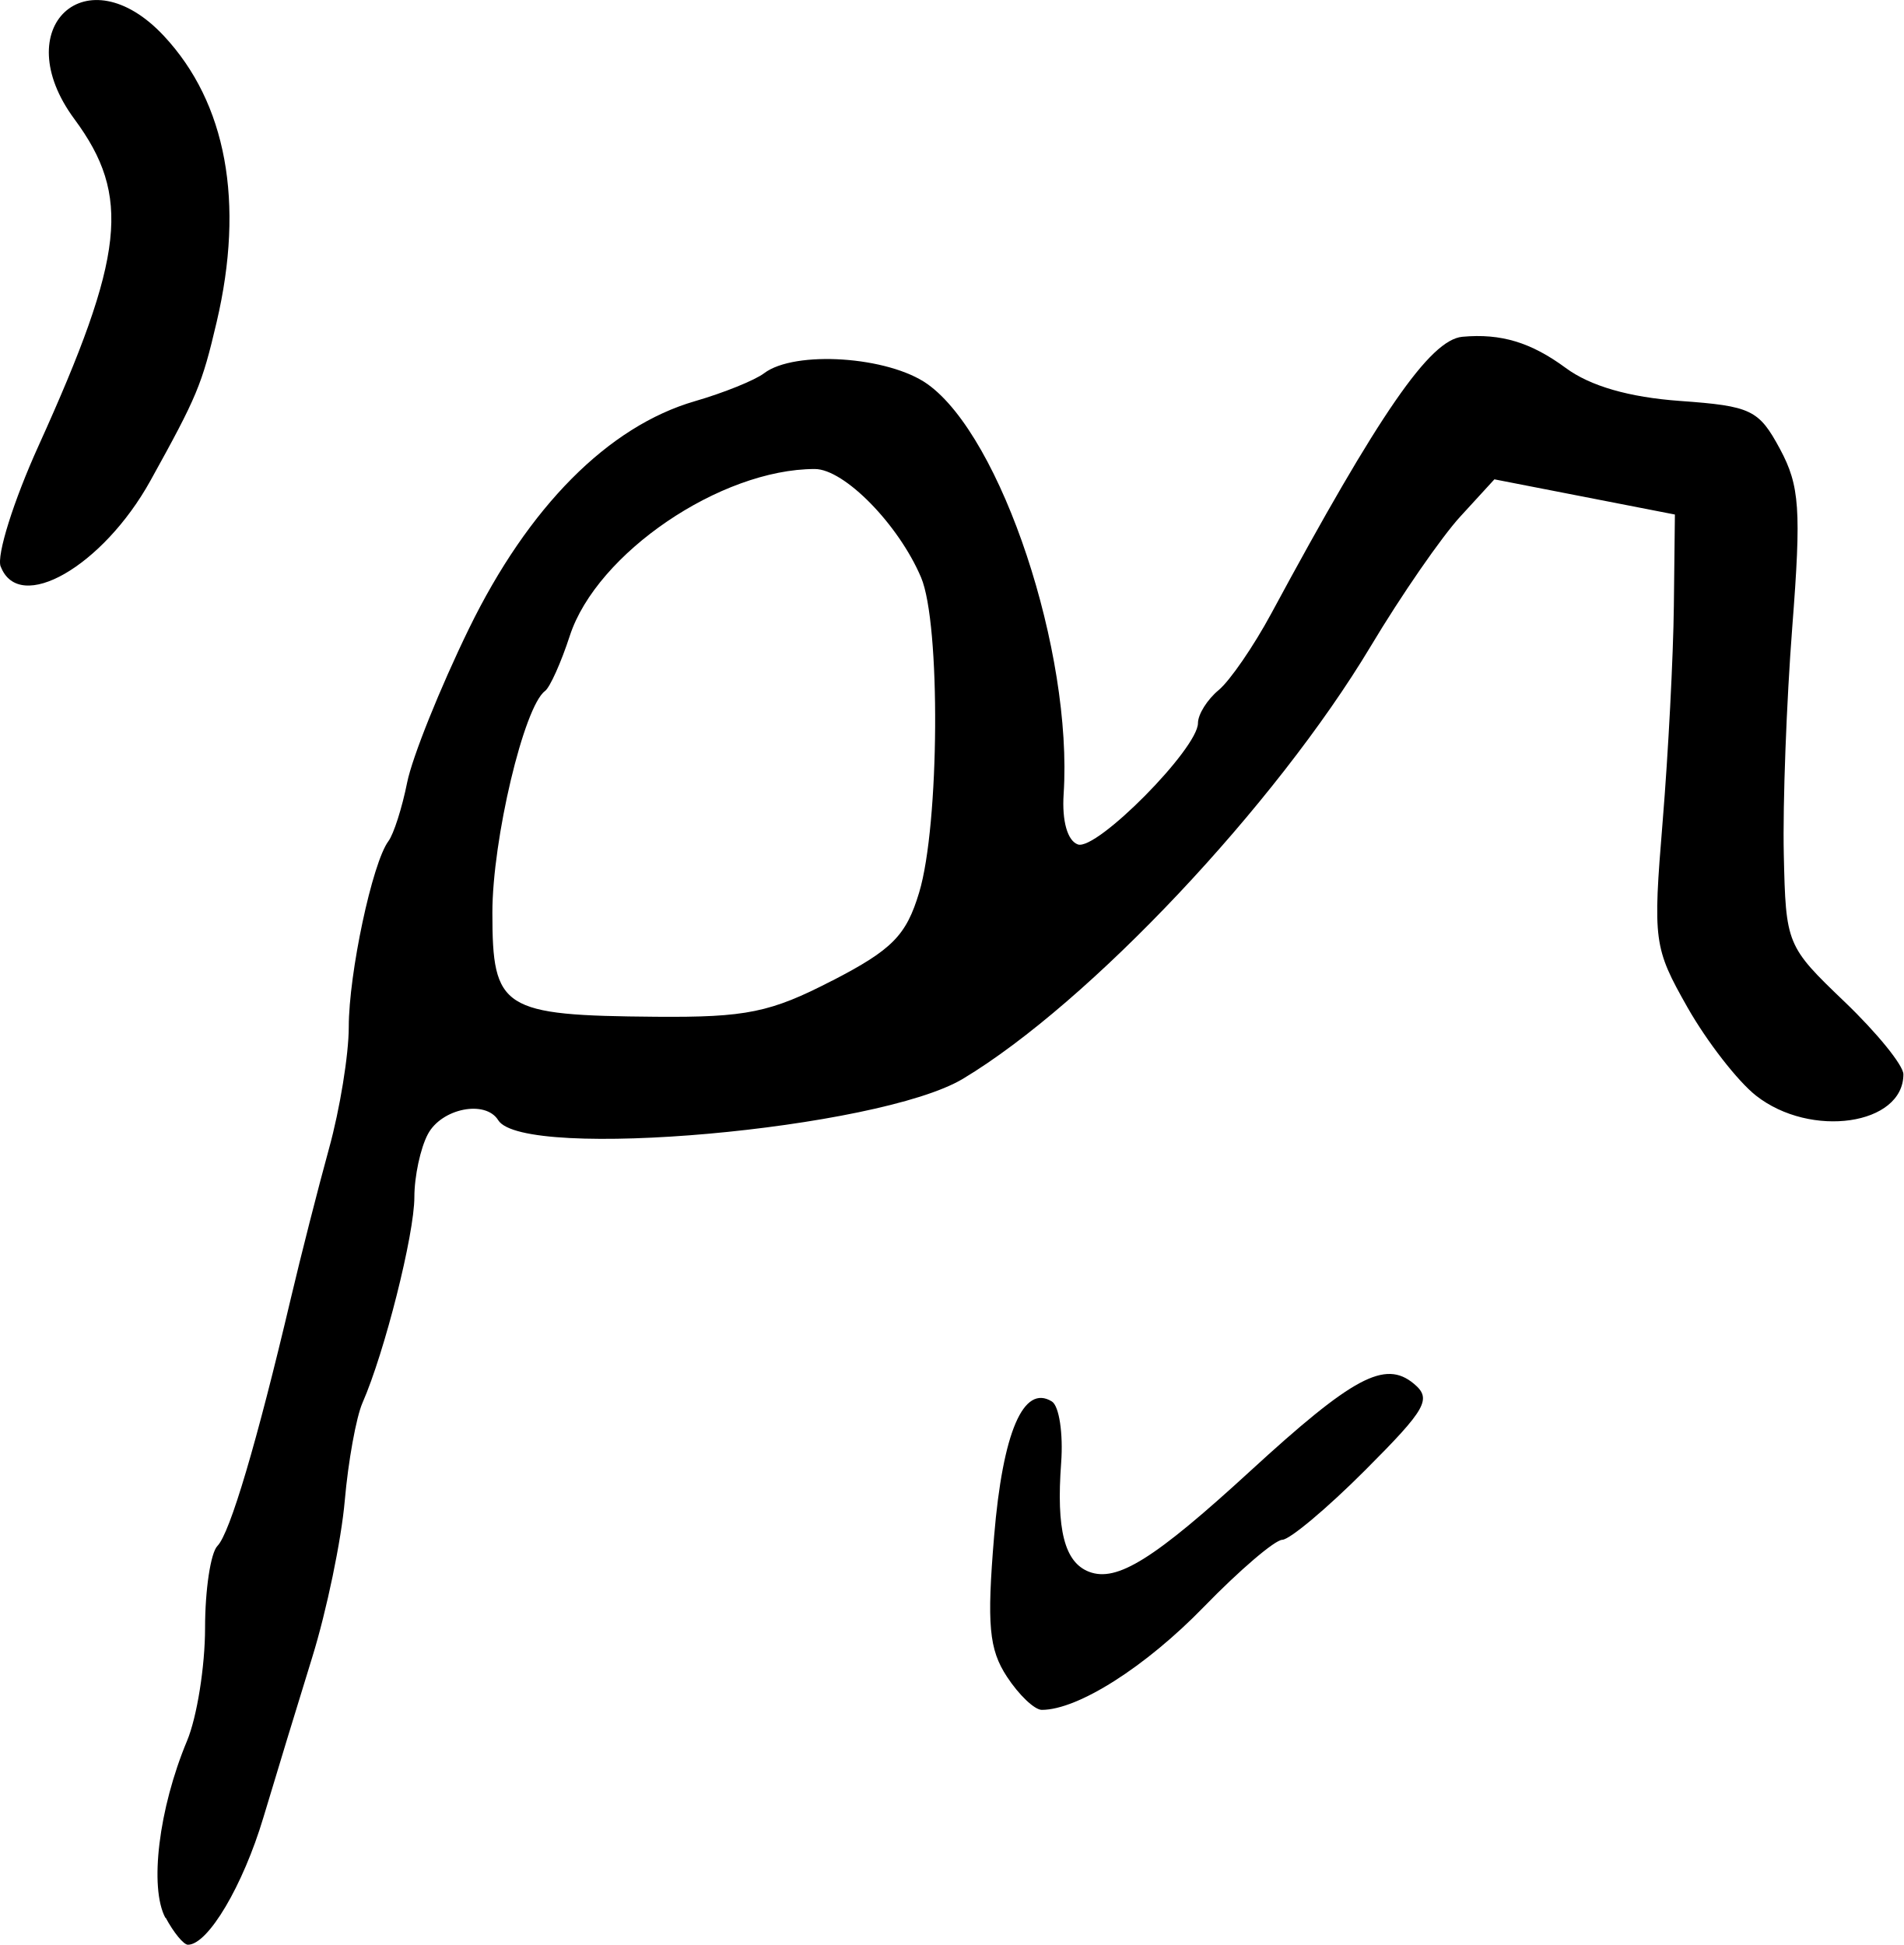
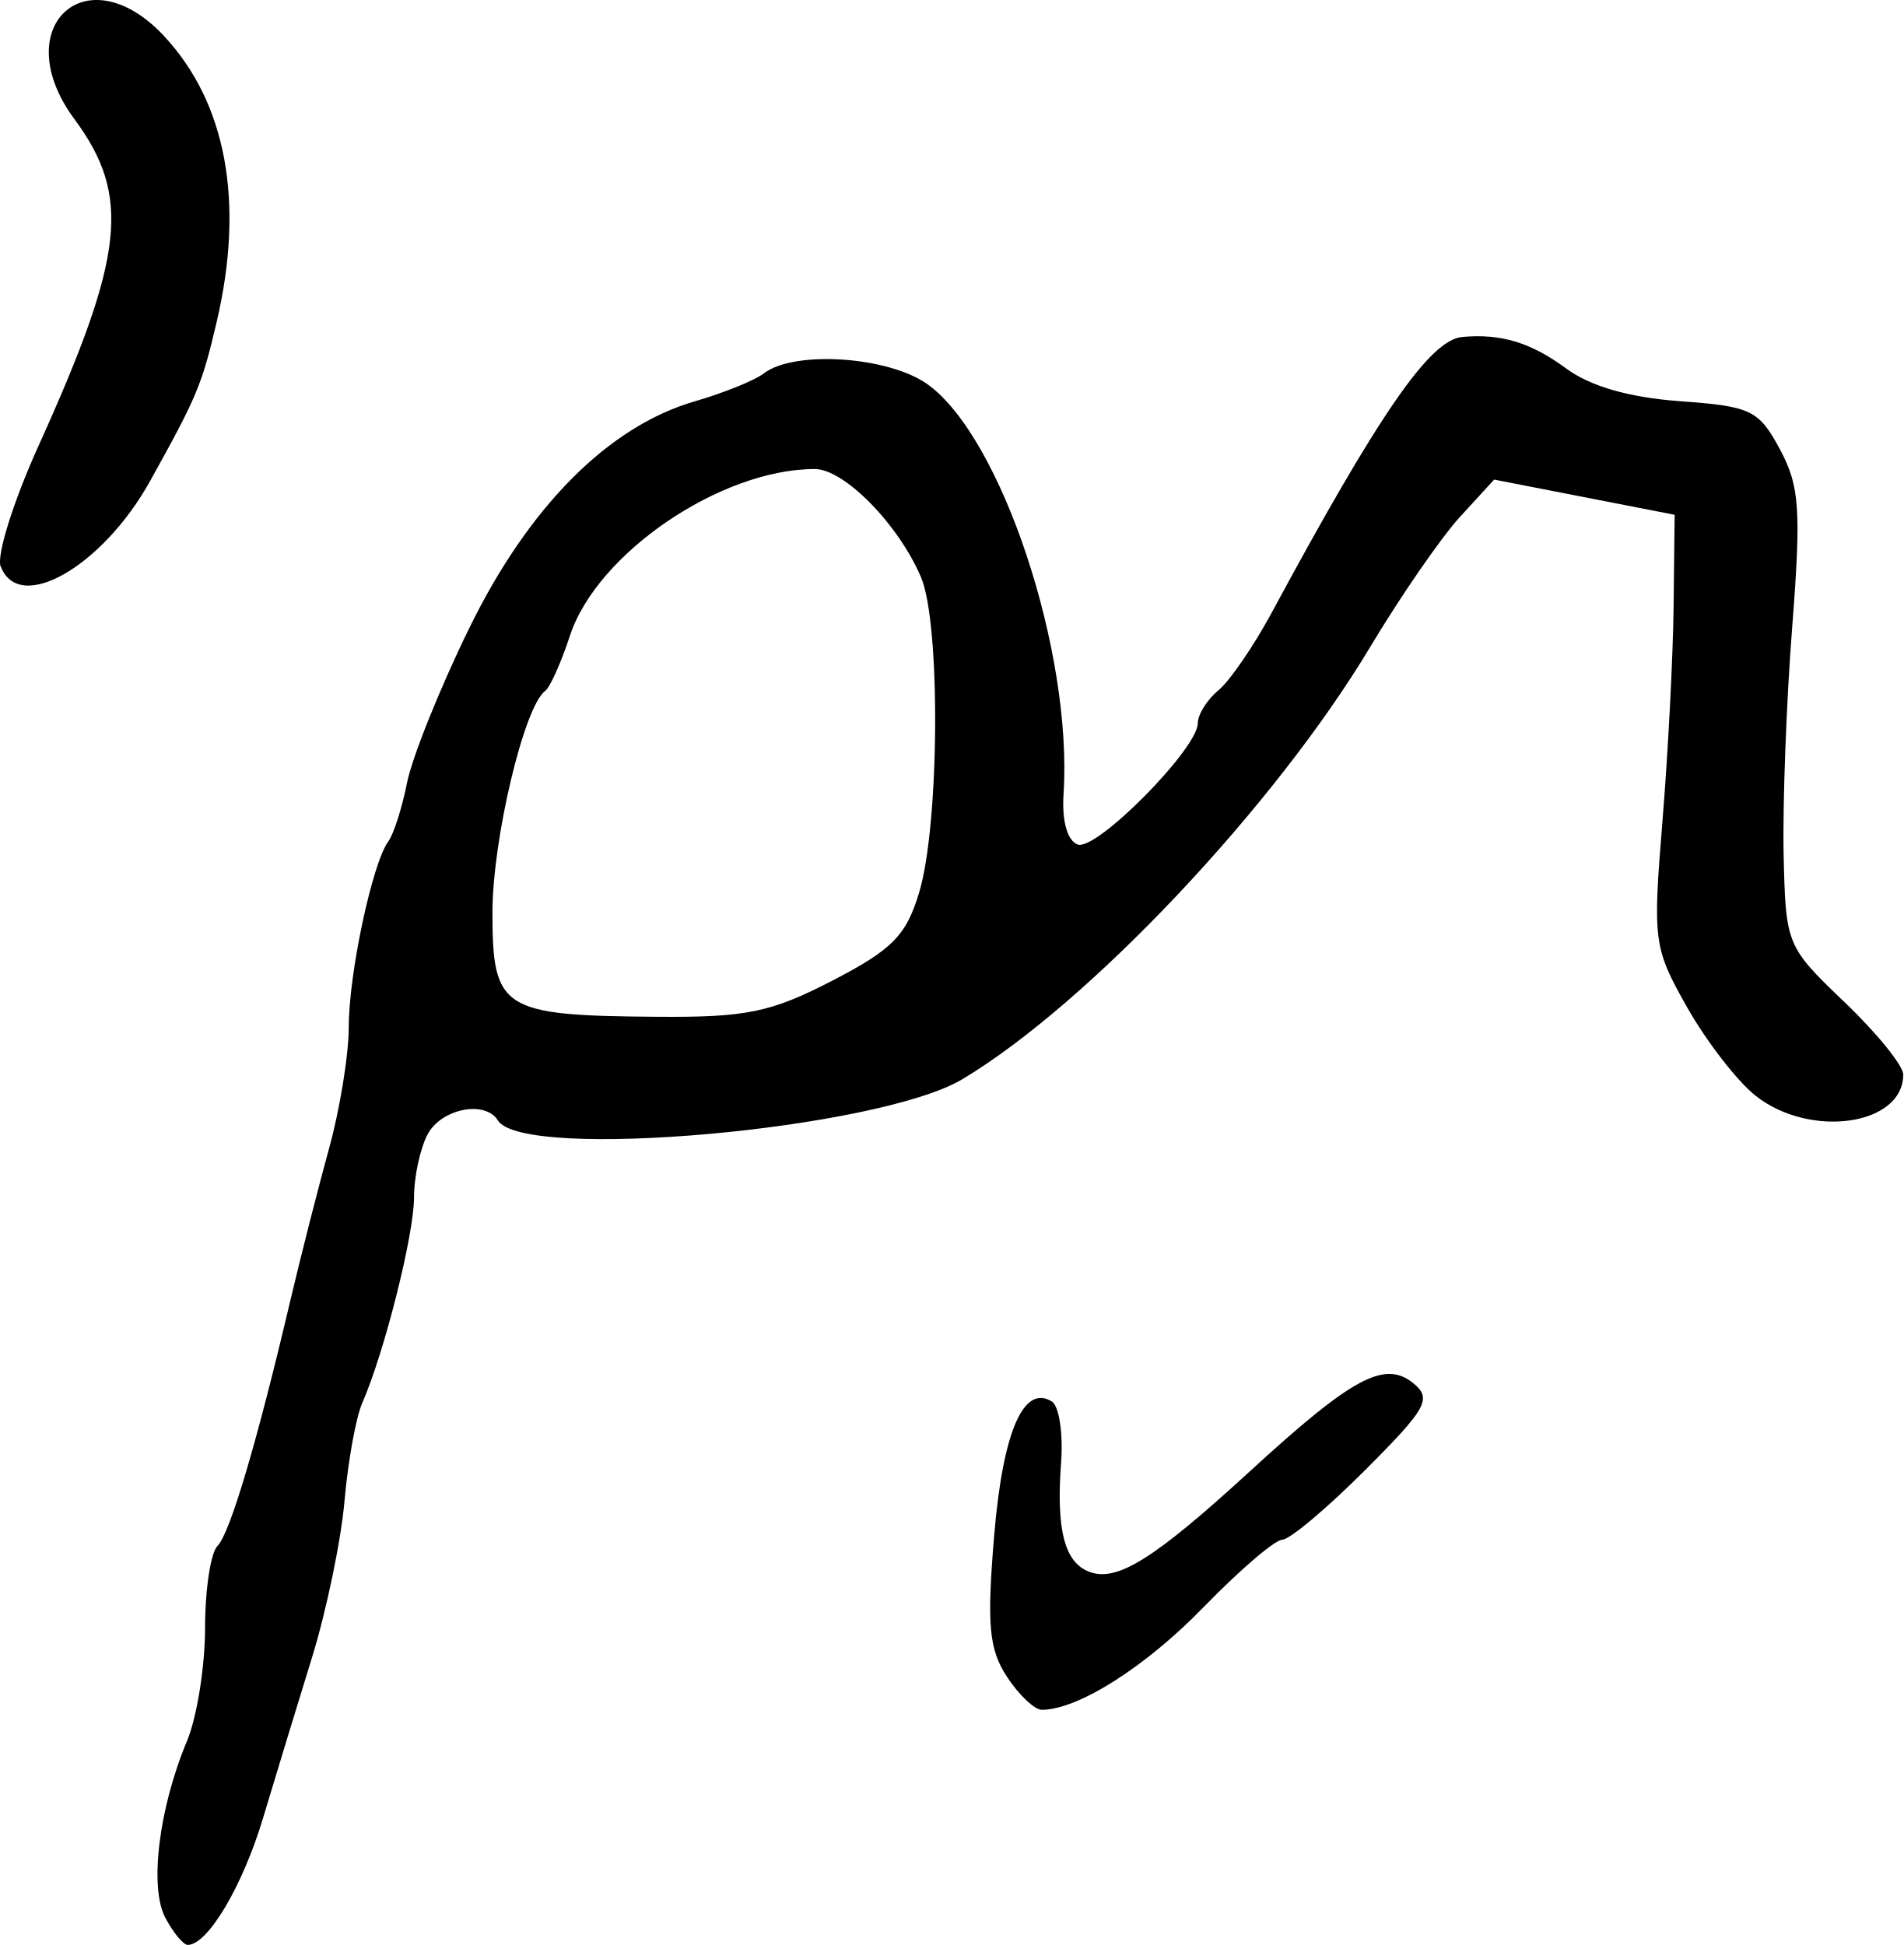
- <svg xmlns="http://www.w3.org/2000/svg" id="svg2502" viewBox="0 0 23.788 24.313" version="1.1" height="24.313" width="23.788">
-   <defs id="defs2506" />
-   <g transform="translate(-426.9919,-816.9982)" style="stroke-width:0.163" id="g2500">
-     <path d="m 427,824.08 c -0.053,-0.138 0.16,-0.818 0.474,-1.51 1.078,-2.38 1.159,-3.121 0.448,-4.083 -0.848,-1.147 0.152,-2.075 1.119,-1.039 0.781,0.837 1.01,2.078 0.659,3.575 -0.185,0.789 -0.245,0.931 -0.828,1.984 -0.595,1.073 -1.641,1.673 -1.871,1.073 z m 12.577,13.877 c -0.224,-0.342 -0.252,-0.649 -0.16,-1.755 0.108,-1.301 0.367,-1.905 0.722,-1.685 0.091,0.056 0.143,0.401 0.116,0.767 -0.062,0.836 0.042,1.244 0.349,1.362 0.348,0.133 0.814,-0.158 2.013,-1.258 1.284,-1.178 1.685,-1.393 2.045,-1.094 0.229,0.19 0.16,0.314 -0.607,1.082 -0.476,0.477 -0.943,0.868 -1.036,0.87 -0.093,0.002 -0.534,0.379 -0.98,0.838 -0.728,0.75 -1.574,1.288 -2.026,1.288 -0.091,0 -0.287,-0.187 -0.436,-0.415 z m -2.183,-8.7 c 0.75,-0.388 0.924,-0.564 1.086,-1.102 0.255,-0.844 0.27,-3.361 0.024,-3.939 -0.281,-0.662 -0.96,-1.355 -1.328,-1.355 -1.177,0 -2.726,1.054 -3.062,2.084 -0.109,0.335 -0.249,0.646 -0.31,0.691 -0.263,0.193 -0.658,1.855 -0.658,2.771 0,1.209 0.12,1.285 2.044,1.301 1.129,0.009 1.432,-0.053 2.202,-0.451 z m -8.335,11.715 c -0.203,-0.38 -0.083,-1.366 0.27,-2.211 0.125,-0.298 0.226,-0.934 0.226,-1.413 0,-0.479 0.07,-0.94 0.155,-1.026 0.156,-0.157 0.493,-1.294 0.917,-3.094 0.127,-0.539 0.342,-1.381 0.477,-1.872 0.136,-0.491 0.247,-1.175 0.247,-1.52 0,-0.669 0.294,-2.052 0.495,-2.322 0.067,-0.09 0.172,-0.42 0.235,-0.735 0.063,-0.314 0.41,-1.179 0.772,-1.922 0.744,-1.525 1.742,-2.53 2.825,-2.844 0.359,-0.104 0.748,-0.261 0.864,-0.349 0.382,-0.29 1.555,-0.212 2.043,0.136 0.924,0.659 1.817,3.349 1.701,5.125 -0.022,0.337 0.048,0.583 0.178,0.629 0.234,0.082 1.501,-1.198 1.501,-1.517 0,-0.109 0.116,-0.294 0.258,-0.412 0.142,-0.118 0.438,-0.549 0.659,-0.959 1.35,-2.504 1.983,-3.421 2.388,-3.458 0.482,-0.044 0.858,0.07 1.292,0.39 0.306,0.226 0.79,0.366 1.427,0.412 0.891,0.064 0.986,0.11 1.25,0.6 0.247,0.459 0.268,0.758 0.154,2.226 -0.072,0.933 -0.12,2.21 -0.106,2.839 0.025,1.129 0.034,1.151 0.76,1.846 0.404,0.387 0.735,0.794 0.735,0.906 0,0.636 -1.159,0.804 -1.842,0.267 -0.229,-0.18 -0.614,-0.676 -0.856,-1.102 -0.423,-0.747 -0.434,-0.828 -0.311,-2.325 0.07,-0.853 0.133,-2.065 0.14,-2.694 l 0.013,-1.143 -1.128,-0.22 -1.128,-0.22 -0.426,0.465 c -0.235,0.256 -0.739,0.985 -1.12,1.622 -1.194,1.992 -3.518,4.458 -5.096,5.406 -1.053,0.632 -5.493,1.028 -5.809,0.518 -0.159,-0.257 -0.707,-0.149 -0.879,0.174 -0.093,0.174 -0.169,0.528 -0.169,0.787 0,0.467 -0.372,1.942 -0.648,2.571 -0.079,0.18 -0.179,0.731 -0.222,1.224 -0.043,0.494 -0.226,1.375 -0.407,1.959 -0.181,0.584 -0.455,1.484 -0.61,2.001 -0.255,0.853 -0.692,1.591 -0.943,1.591 -0.054,0 -0.179,-0.152 -0.279,-0.339 z" id="April_abv" />
-   </g>
+ <svg xmlns="http://www.w3.org/2000/svg" height="24.313" width="23.788">
+   <path d="M.008 7.082c-.053-.138.16-.818.474-1.51C1.559 3.192 1.64 2.45.93 1.489.082.342 1.08-.587 2.049.449c.781.837 1.01 2.078.659 3.576-.185.788-.245.931-.829 1.983C1.284 7.082.24 7.682.01 7.082zm12.577 13.877c-.224-.342-.252-.65-.16-1.755.108-1.301.366-1.905.722-1.685.09.056.143.4.115.766-.062.836.043 1.244.35 1.362.347.134.813-.158 2.013-1.258 1.284-1.178 1.685-1.392 2.045-1.094.229.19.16.314-.608 1.082-.476.477-.942.868-1.035.87-.094.002-.534.38-.98.839-.727.75-1.574 1.287-2.026 1.287-.09 0-.287-.186-.436-.414zm-2.183-8.7c.75-.388.924-.564 1.086-1.102.255-.844.27-3.36.024-3.94-.281-.662-.96-1.354-1.328-1.354-1.177 0-2.725 1.055-3.061 2.085-.11.335-.249.646-.31.69-.263.194-.658 1.856-.658 2.771 0 1.21.12 1.286 2.044 1.301 1.13.009 1.432-.053 2.203-.451zM2.067 23.974c-.203-.38-.083-1.366.27-2.211.125-.298.226-.934.226-1.413 0-.478.07-.94.155-1.025.157-.157.494-1.294.917-3.094.127-.539.342-1.381.477-1.872.136-.491.247-1.175.247-1.52 0-.67.295-2.052.495-2.322.066-.09.172-.42.234-.735.063-.314.41-1.18.773-1.922.744-1.525 1.742-2.53 2.825-2.844.359-.104.748-.261.863-.35.382-.29 1.555-.211 2.043.137.924.658 1.817 3.348 1.701 5.125-.022.337.048.583.178.629.234.082 1.5-1.198 1.5-1.517 0-.109.116-.294.258-.411.142-.118.438-.55.66-.96 1.35-2.504 1.982-3.42 2.388-3.457.482-.044.858.07 1.292.39.306.227.79.366 1.427.413.89.064.986.11 1.25.6.247.459.268.757.154 2.226-.073.933-.12 2.21-.107 2.839.026 1.13.034 1.151.76 1.846.404.386.735.794.735.906 0 .636-1.16.804-1.843.267-.229-.18-.614-.677-.855-1.102-.423-.747-.434-.829-.312-2.325.07-.853.133-2.065.14-2.694l.013-1.143-1.128-.22-1.128-.22-.426.465c-.235.256-.739.986-1.12 1.622-1.194 1.993-3.518 4.458-5.096 5.406-1.053.632-5.493 1.028-5.81.518-.158-.257-.706-.149-.878.173-.093.174-.17.528-.17.787 0 .467-.371 1.942-.647 2.571-.079.18-.179.73-.222 1.225-.043.493-.226 1.375-.407 1.959-.18.583-.455 1.484-.61 2.001-.255.853-.692 1.59-.943 1.59-.054 0-.18-.152-.279-.338z" stroke-width=".163" />
</svg>
